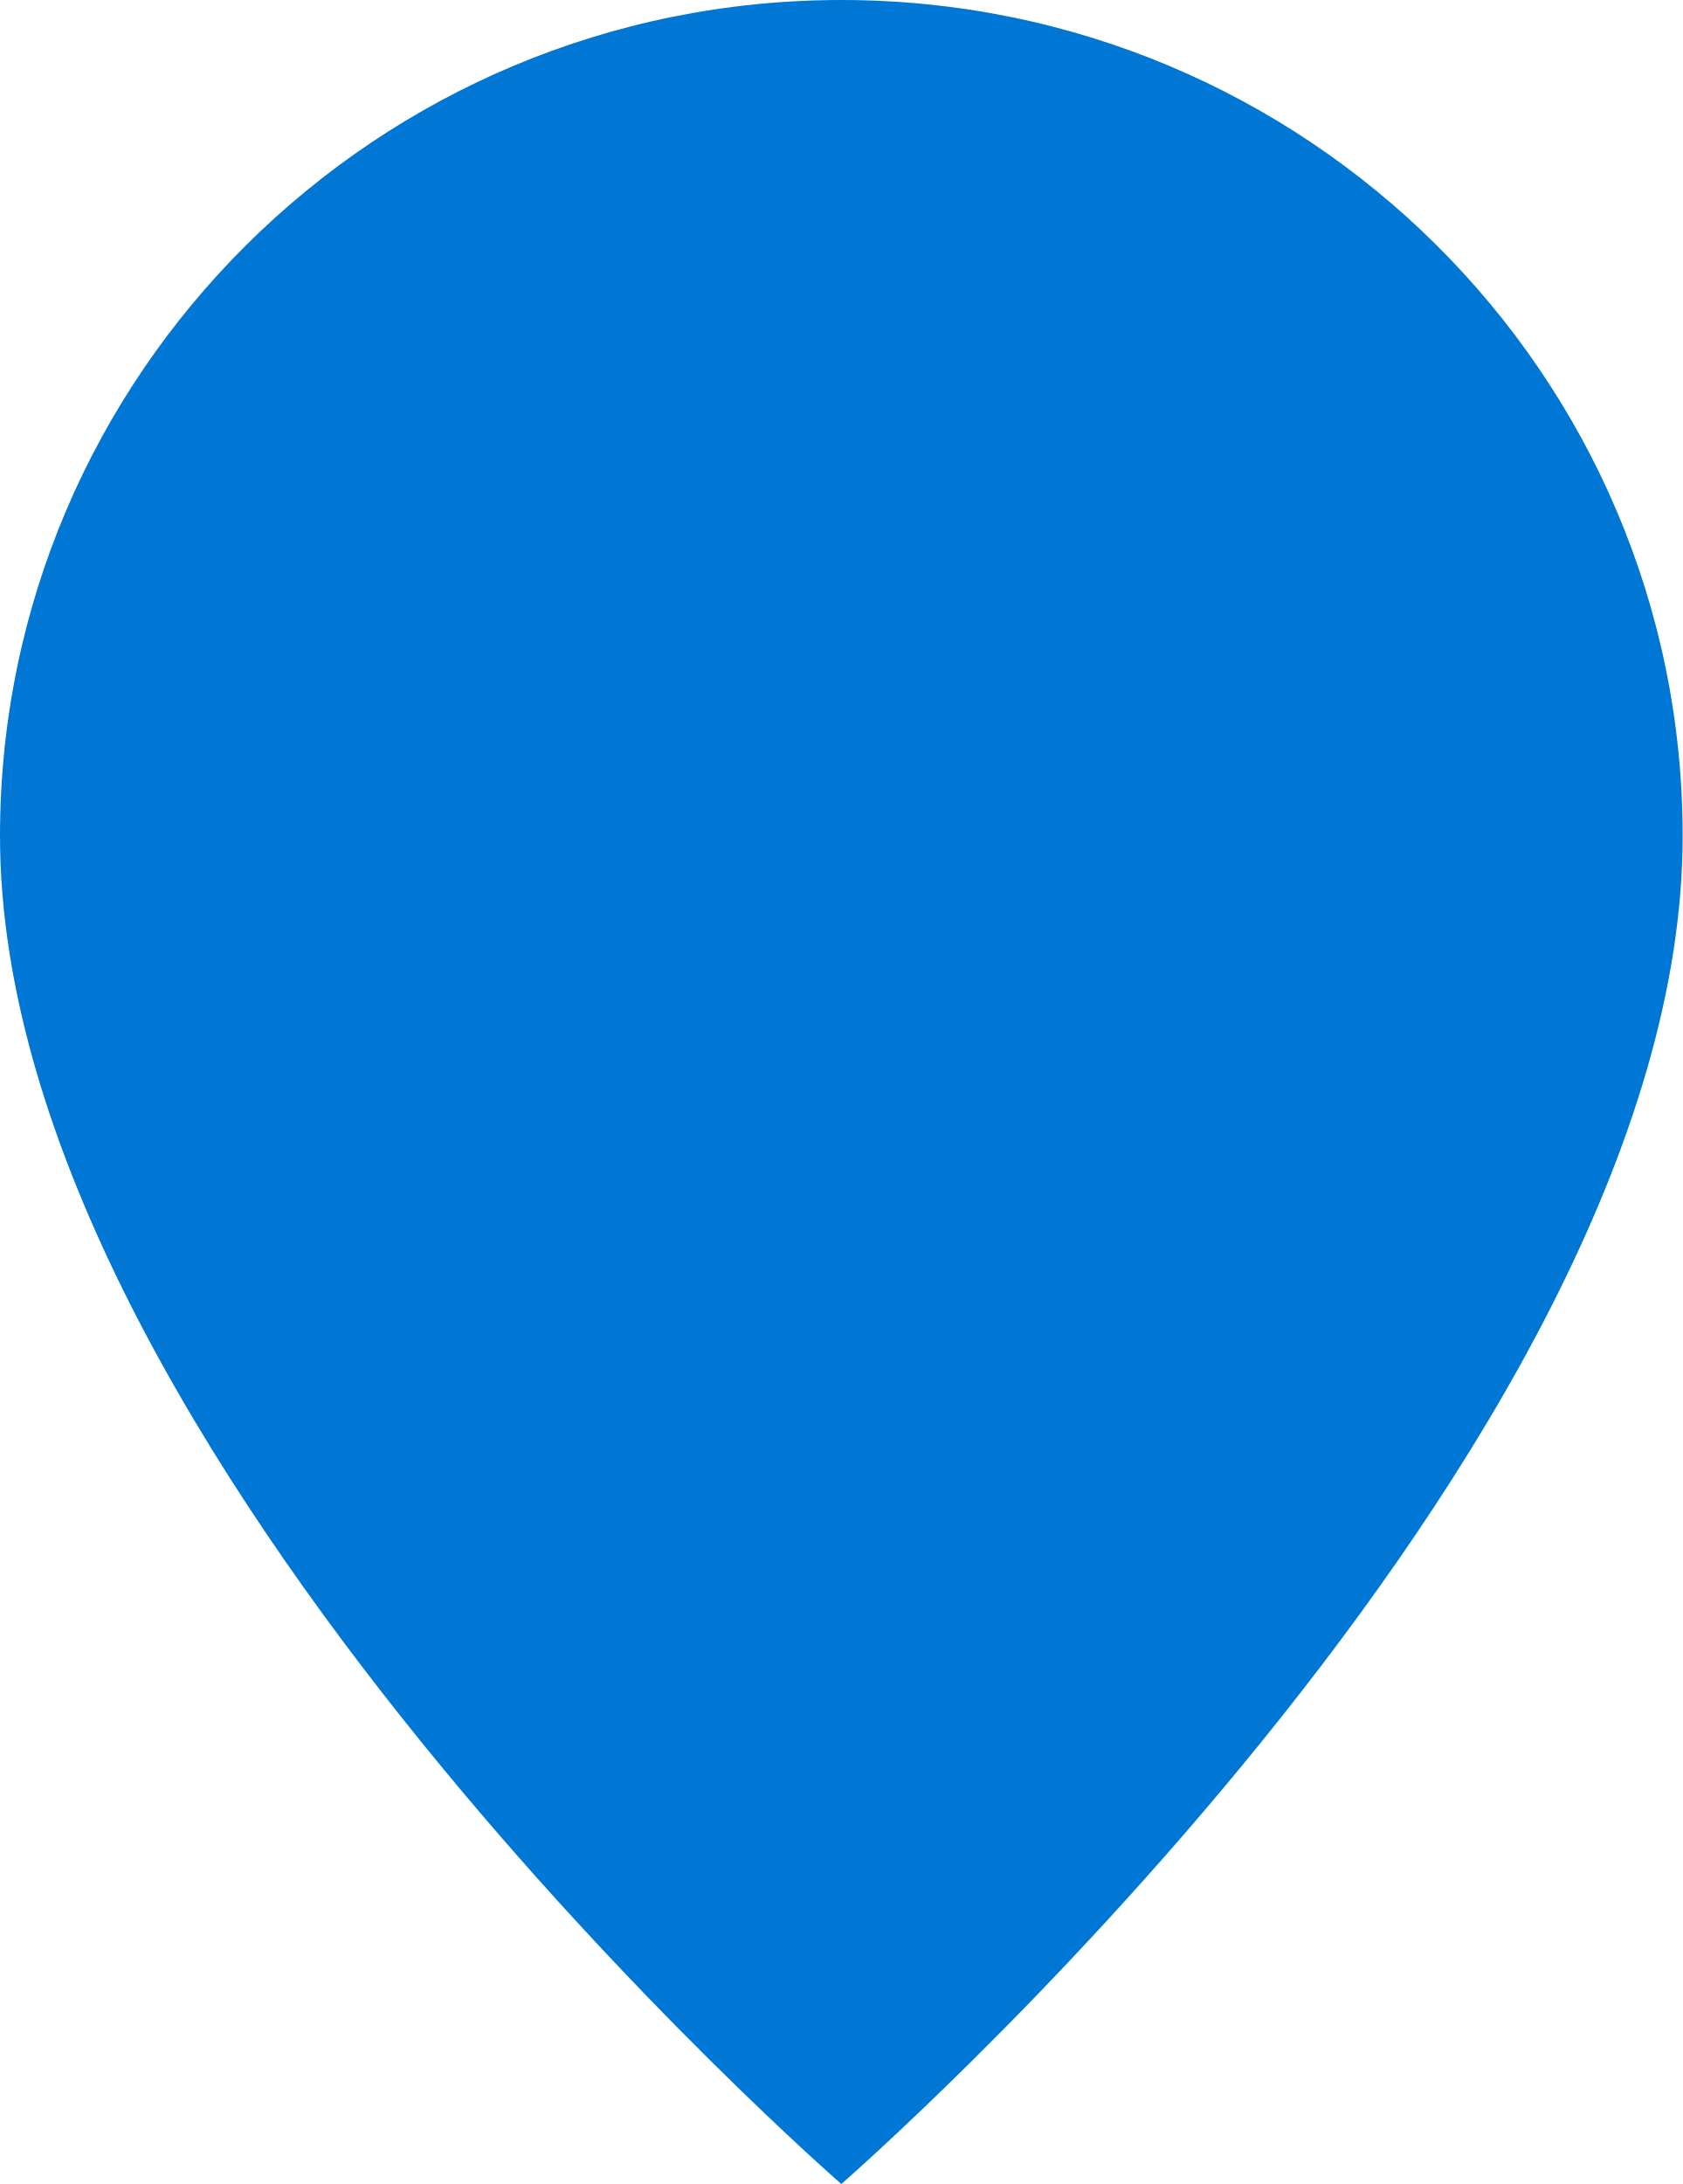
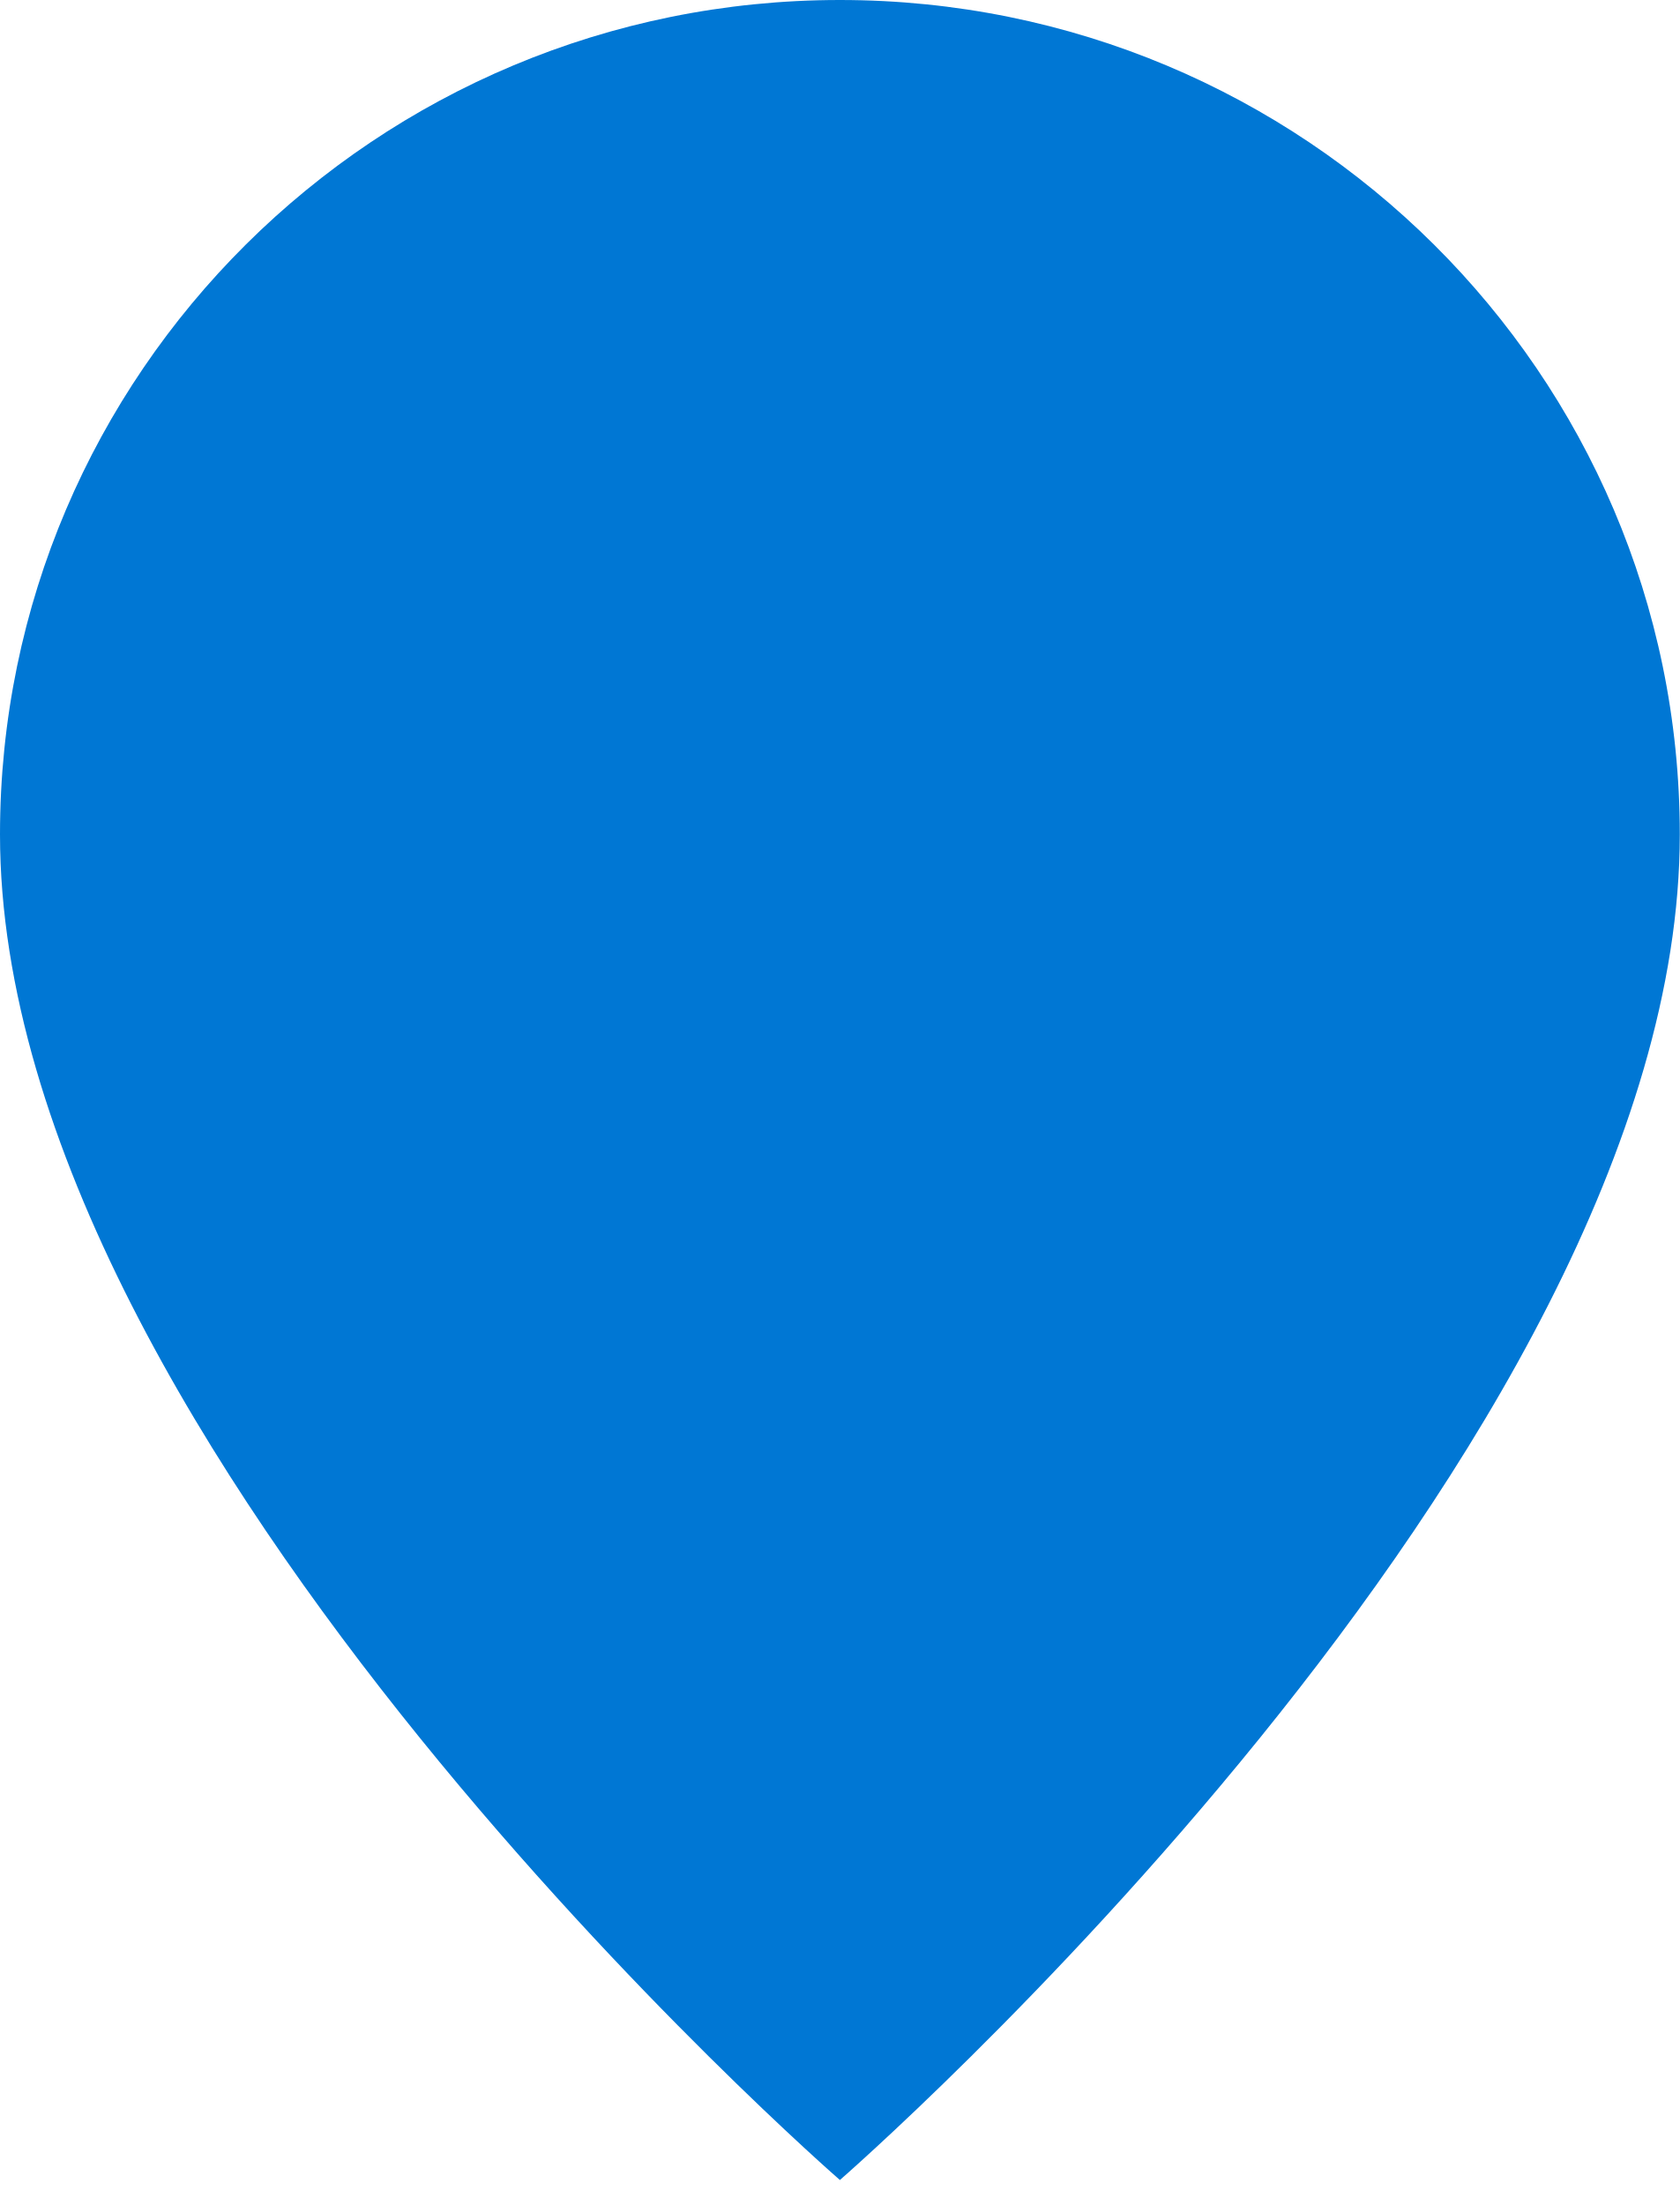
- <svg xmlns="http://www.w3.org/2000/svg" width="64" height="83.048" style="fill:none">
+ <svg xmlns="http://www.w3.org/2000/svg" width="32" height="42" viewBox="0 0 64 84" style="fill:none">
  <path d="M0 31.788c0 23.445 32 51.26 32 51.26s32-27.815 32-51.26C64 14.232 49.673 0 32 0 14.327 0 0 14.232 0 31.788z" style="fill:#0077d4" />
</svg>
